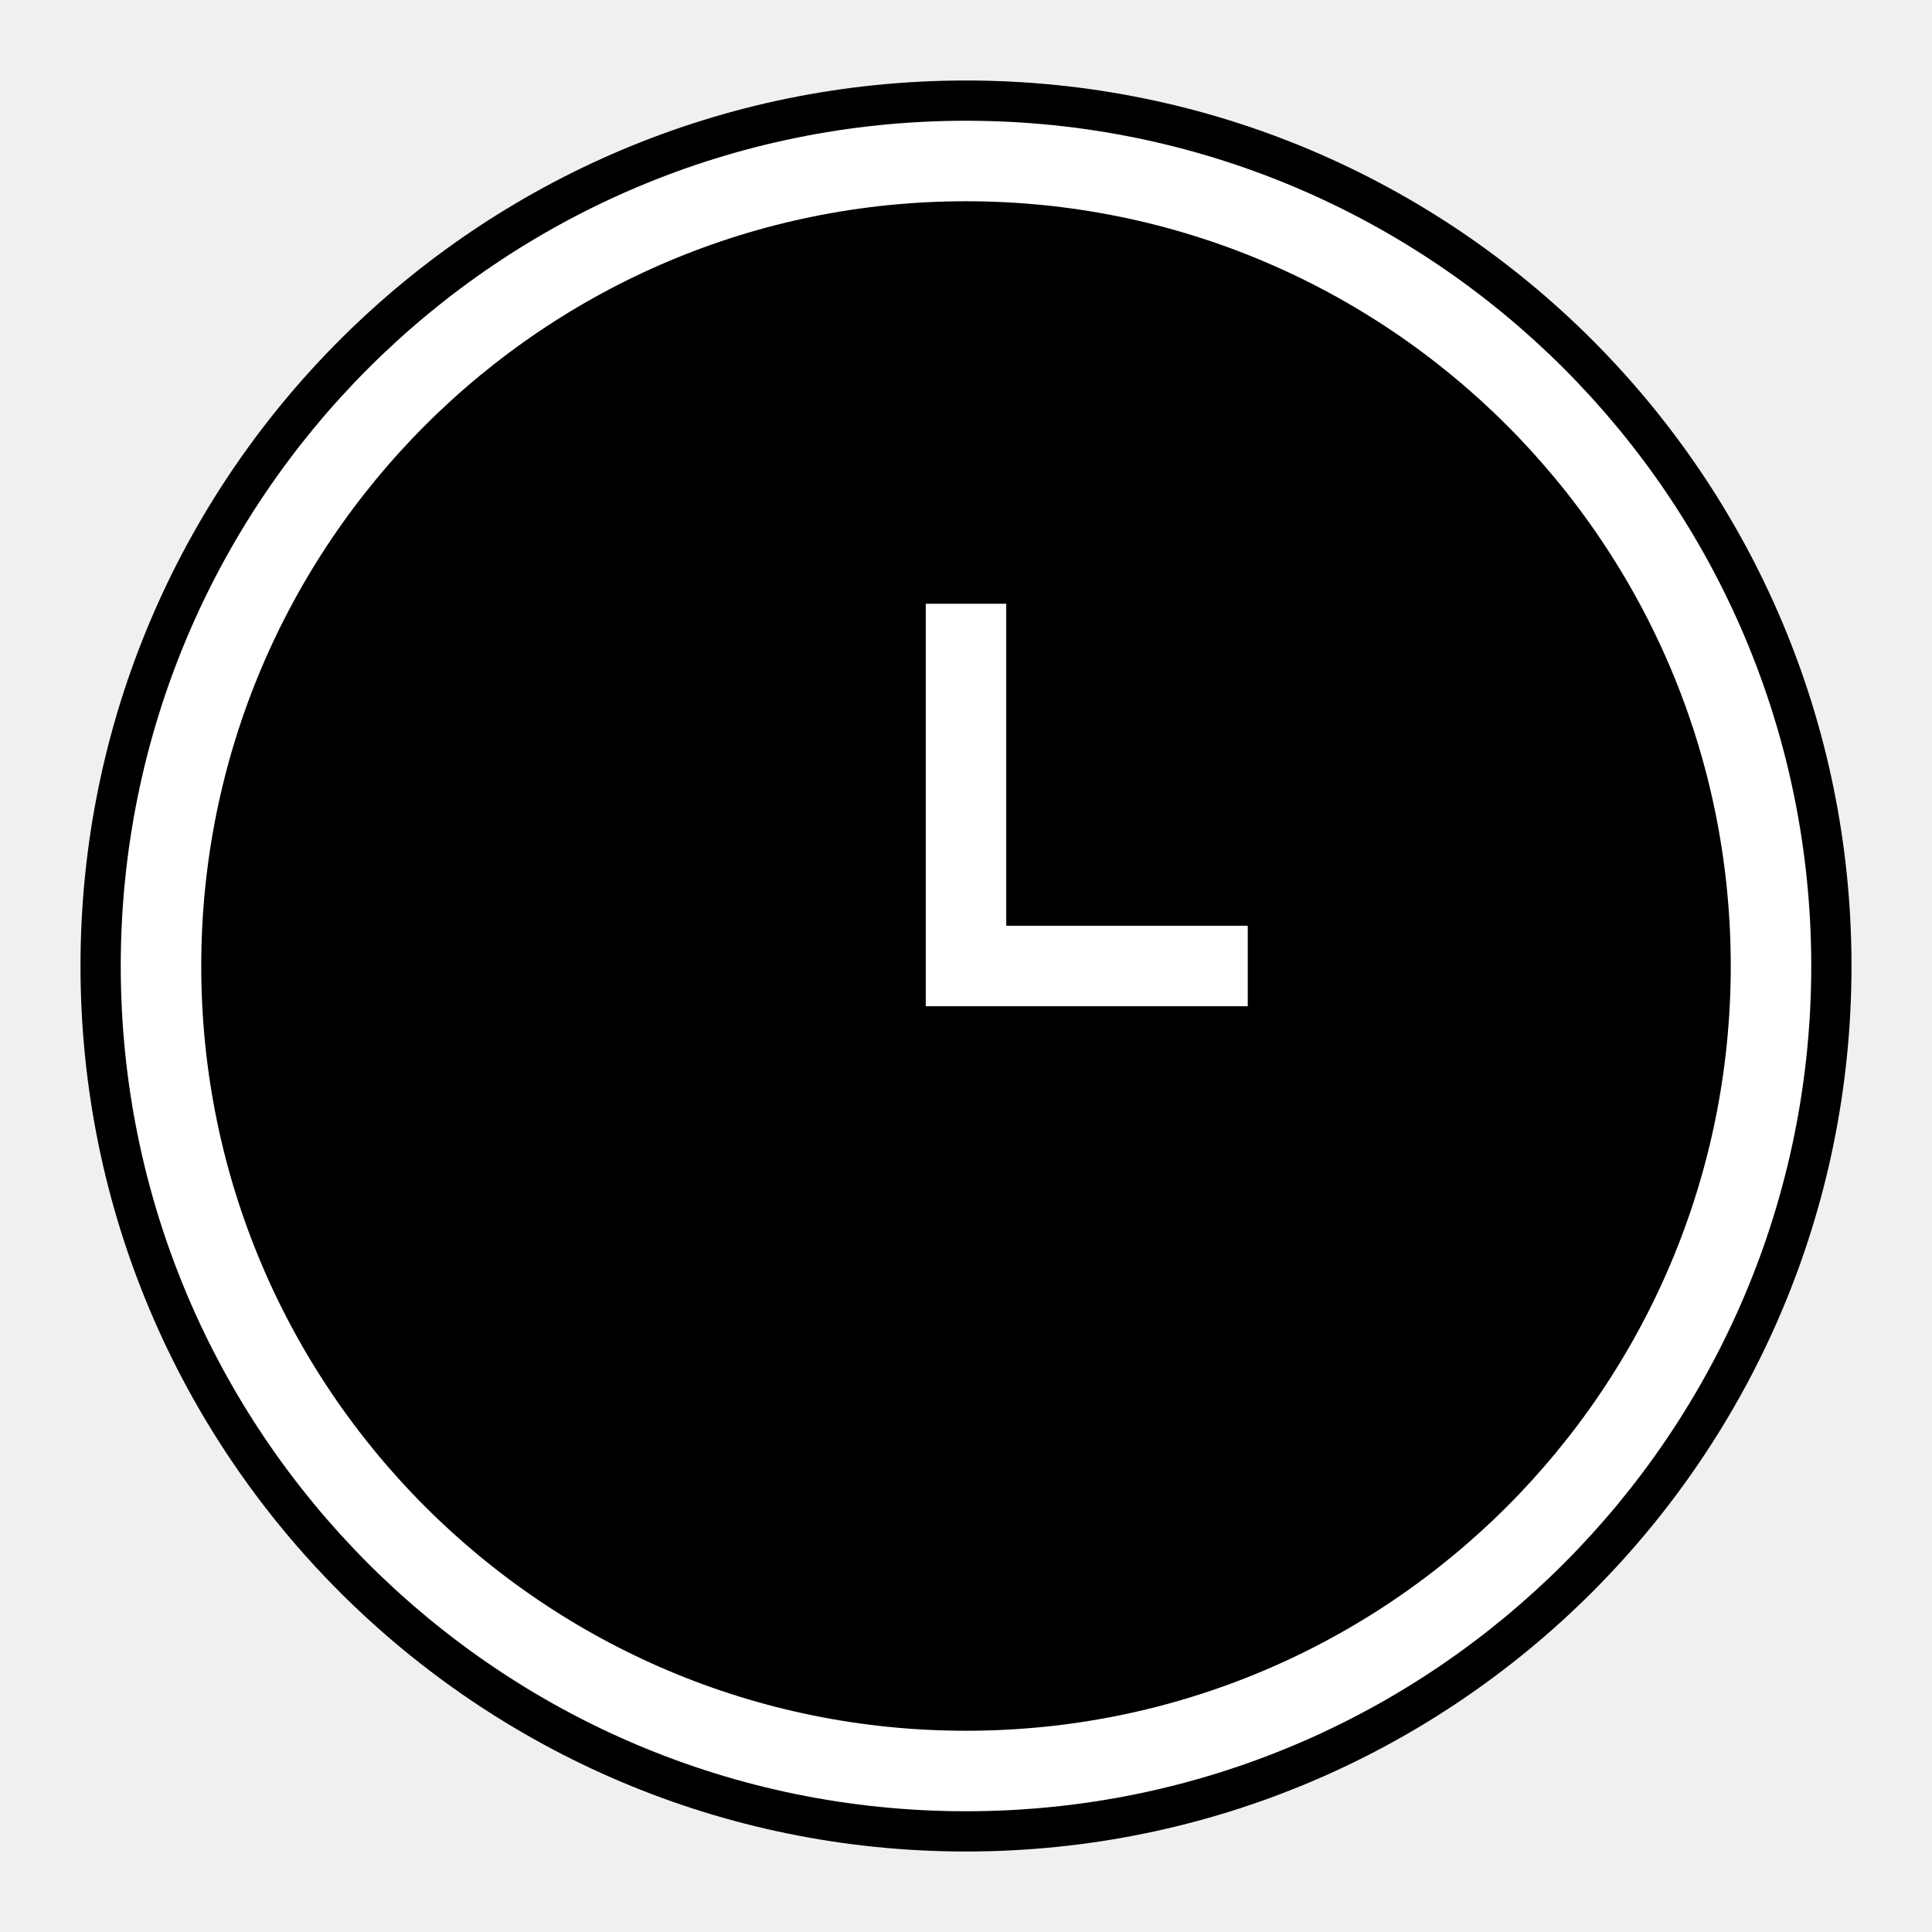
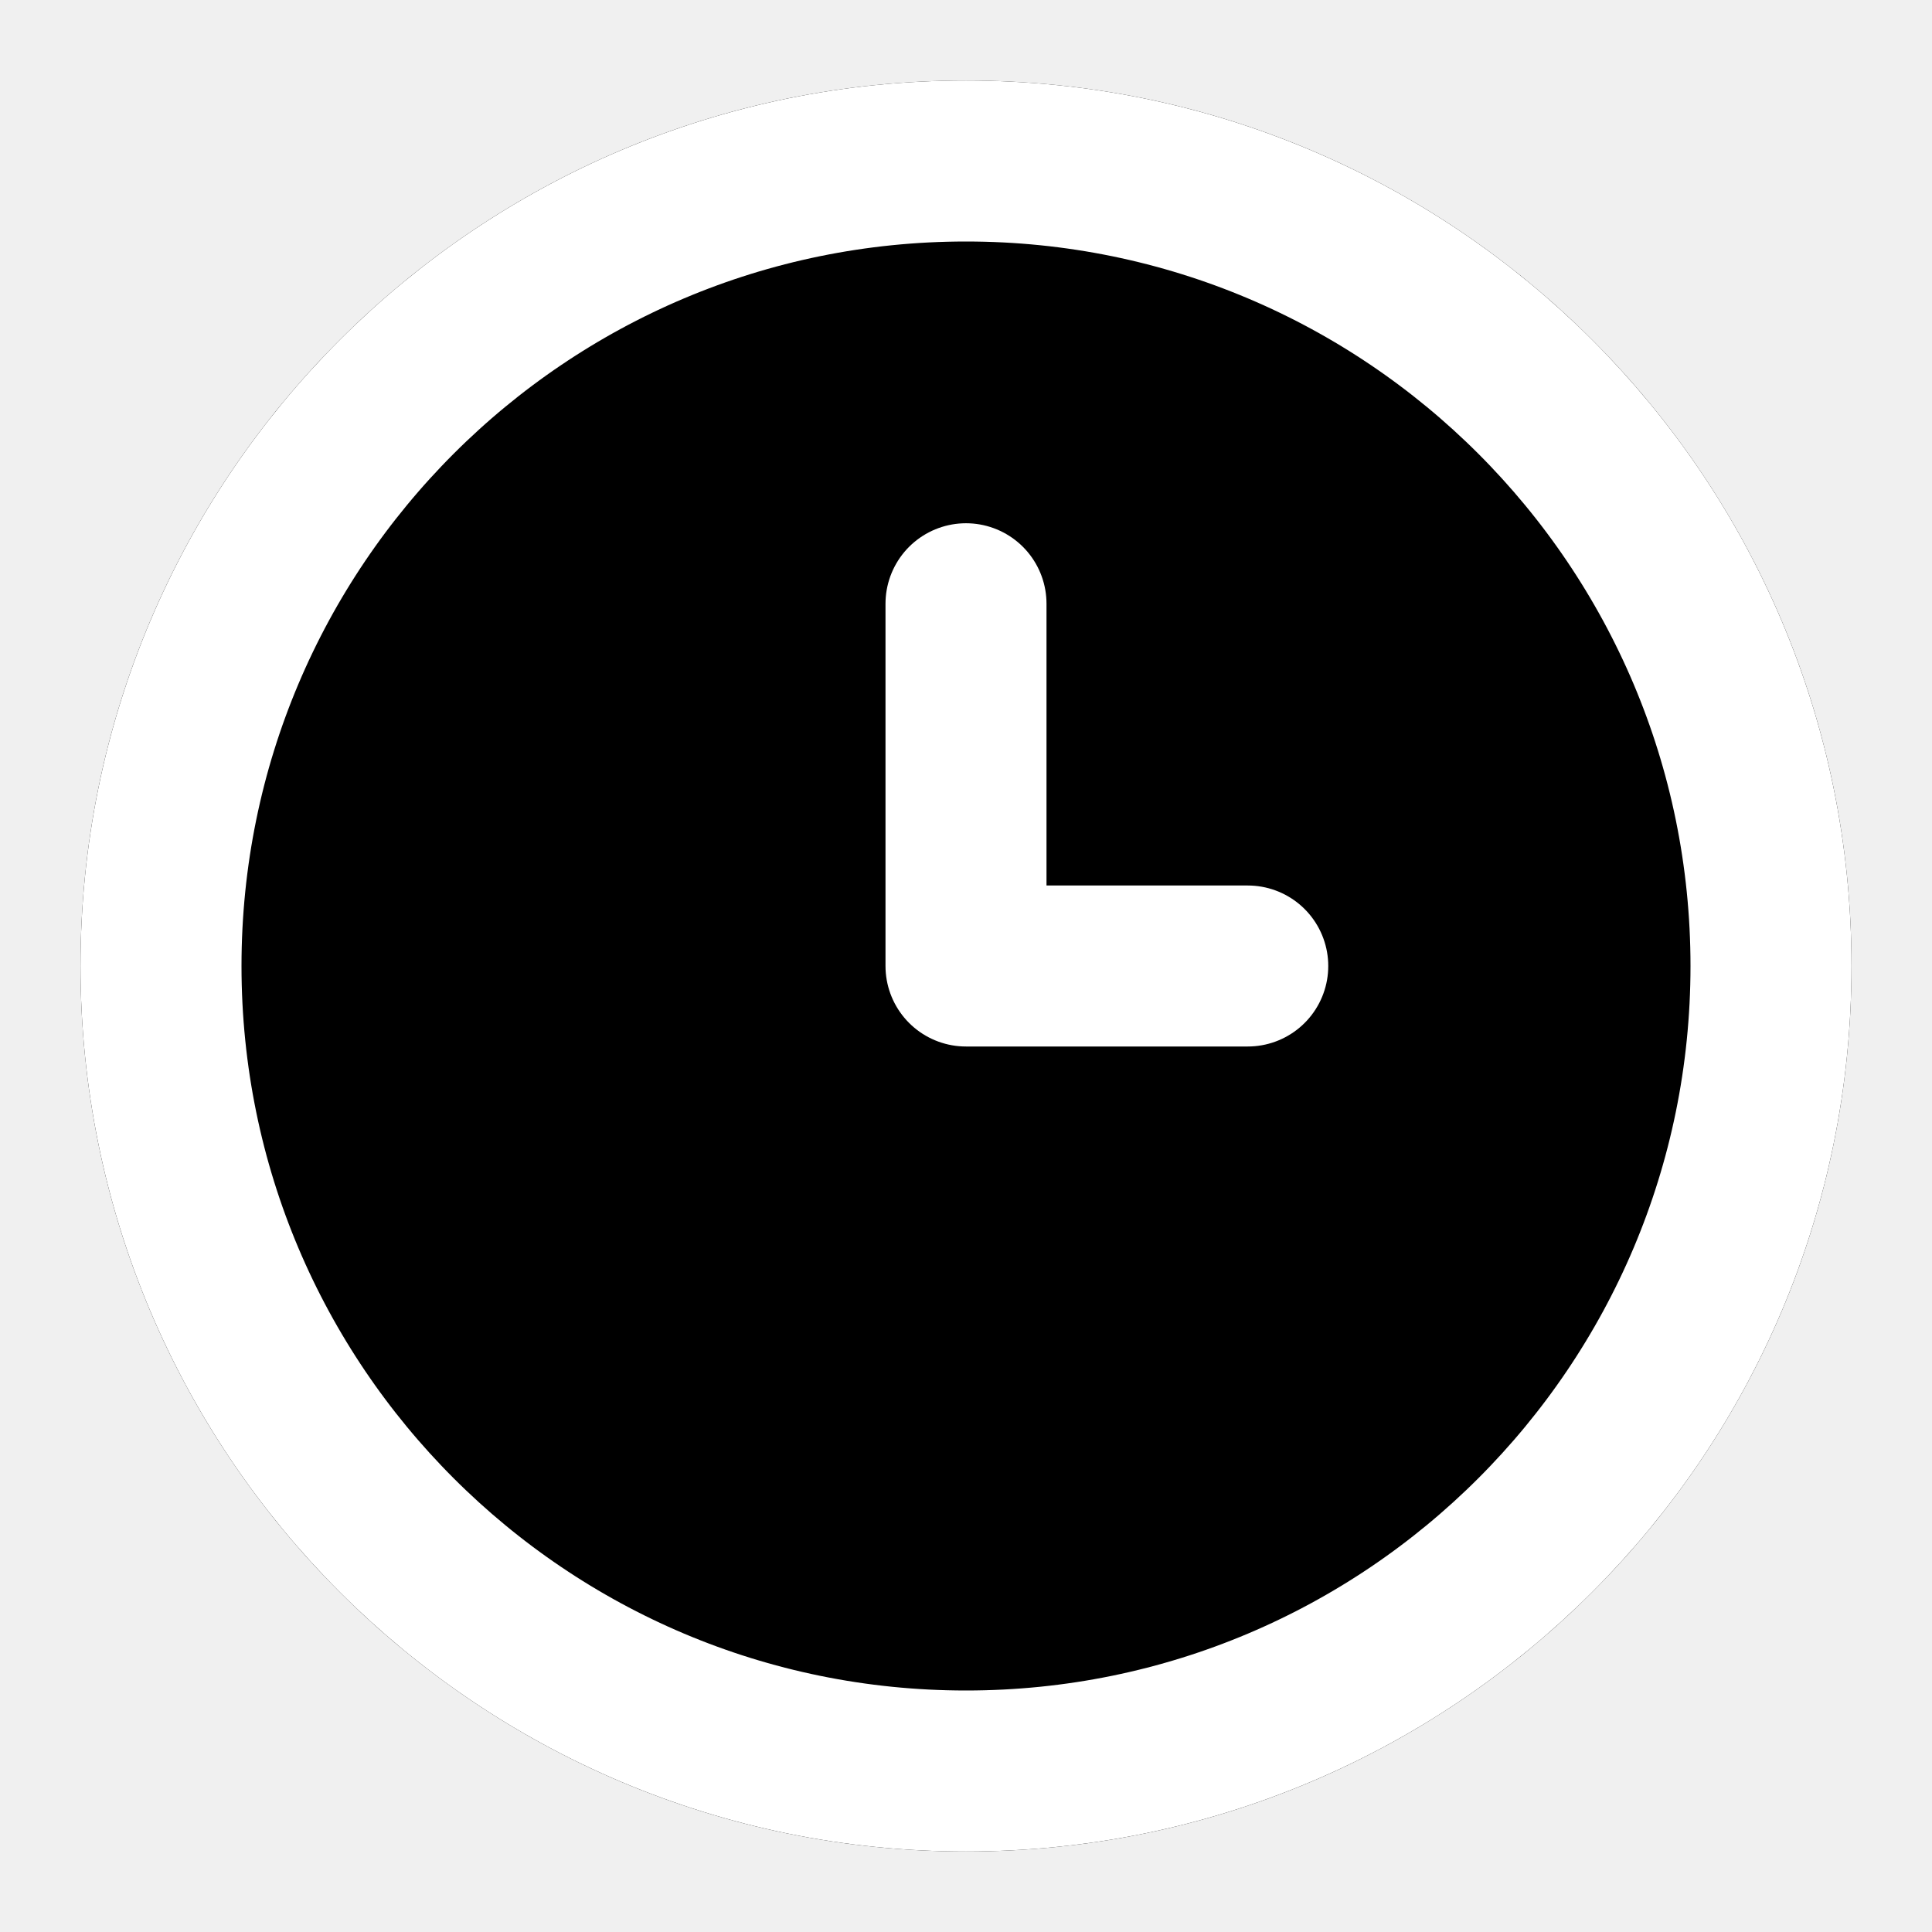
<svg xmlns="http://www.w3.org/2000/svg" viewBox="0 0 24 24">
  <circle cx="12" cy="12" r="11" fill="currentColor" />
-   <circle cx="12" cy="12" r="10" stroke="white" strokeOpacity="0.5" strokeWidth="2" />
-   <path d="M12 7.5V12H15.5" stroke="white" strokeWidth="2" strokeLinecap="round" strokeLinejoin="round" />
+   <circle cx="12" cy="12" r="10" stroke="white" strokeOpacity="0.5" stroke-width="2" />
+   <path d="M12 7.5V12H15.5" stroke="white" stroke-width="2" stroke-linecap="round" stroke-linejoin="round" />
</svg>
